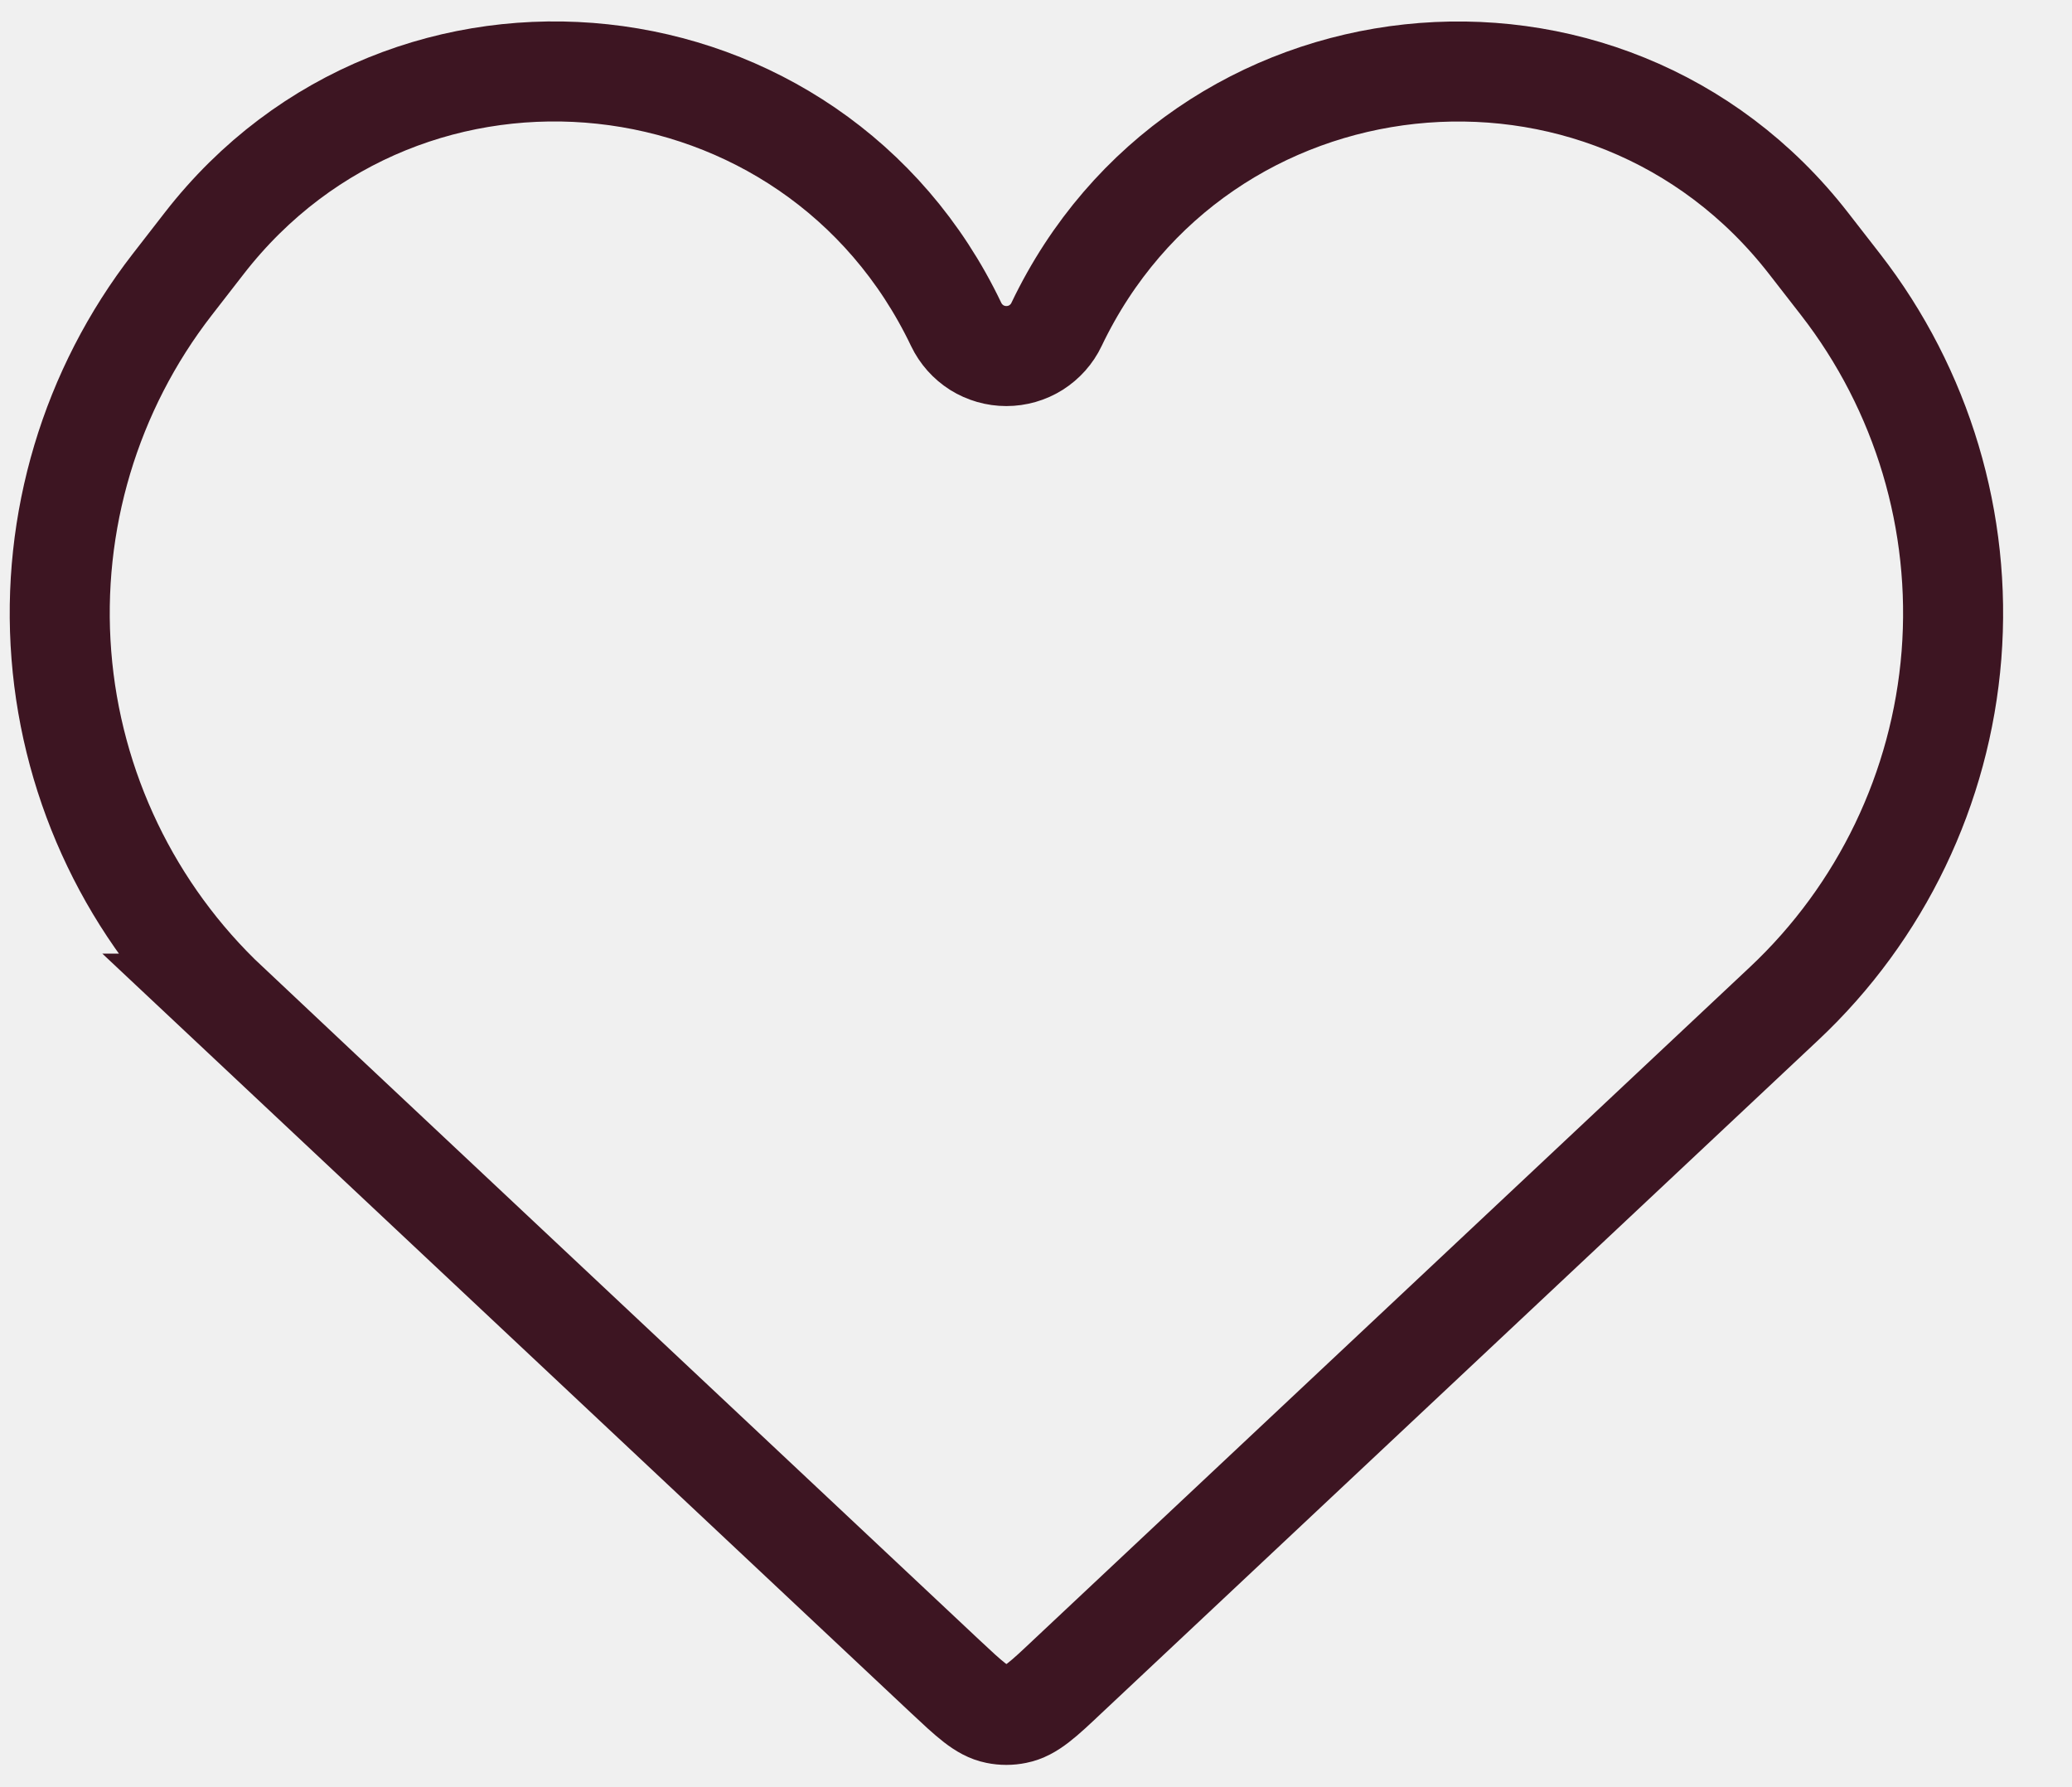
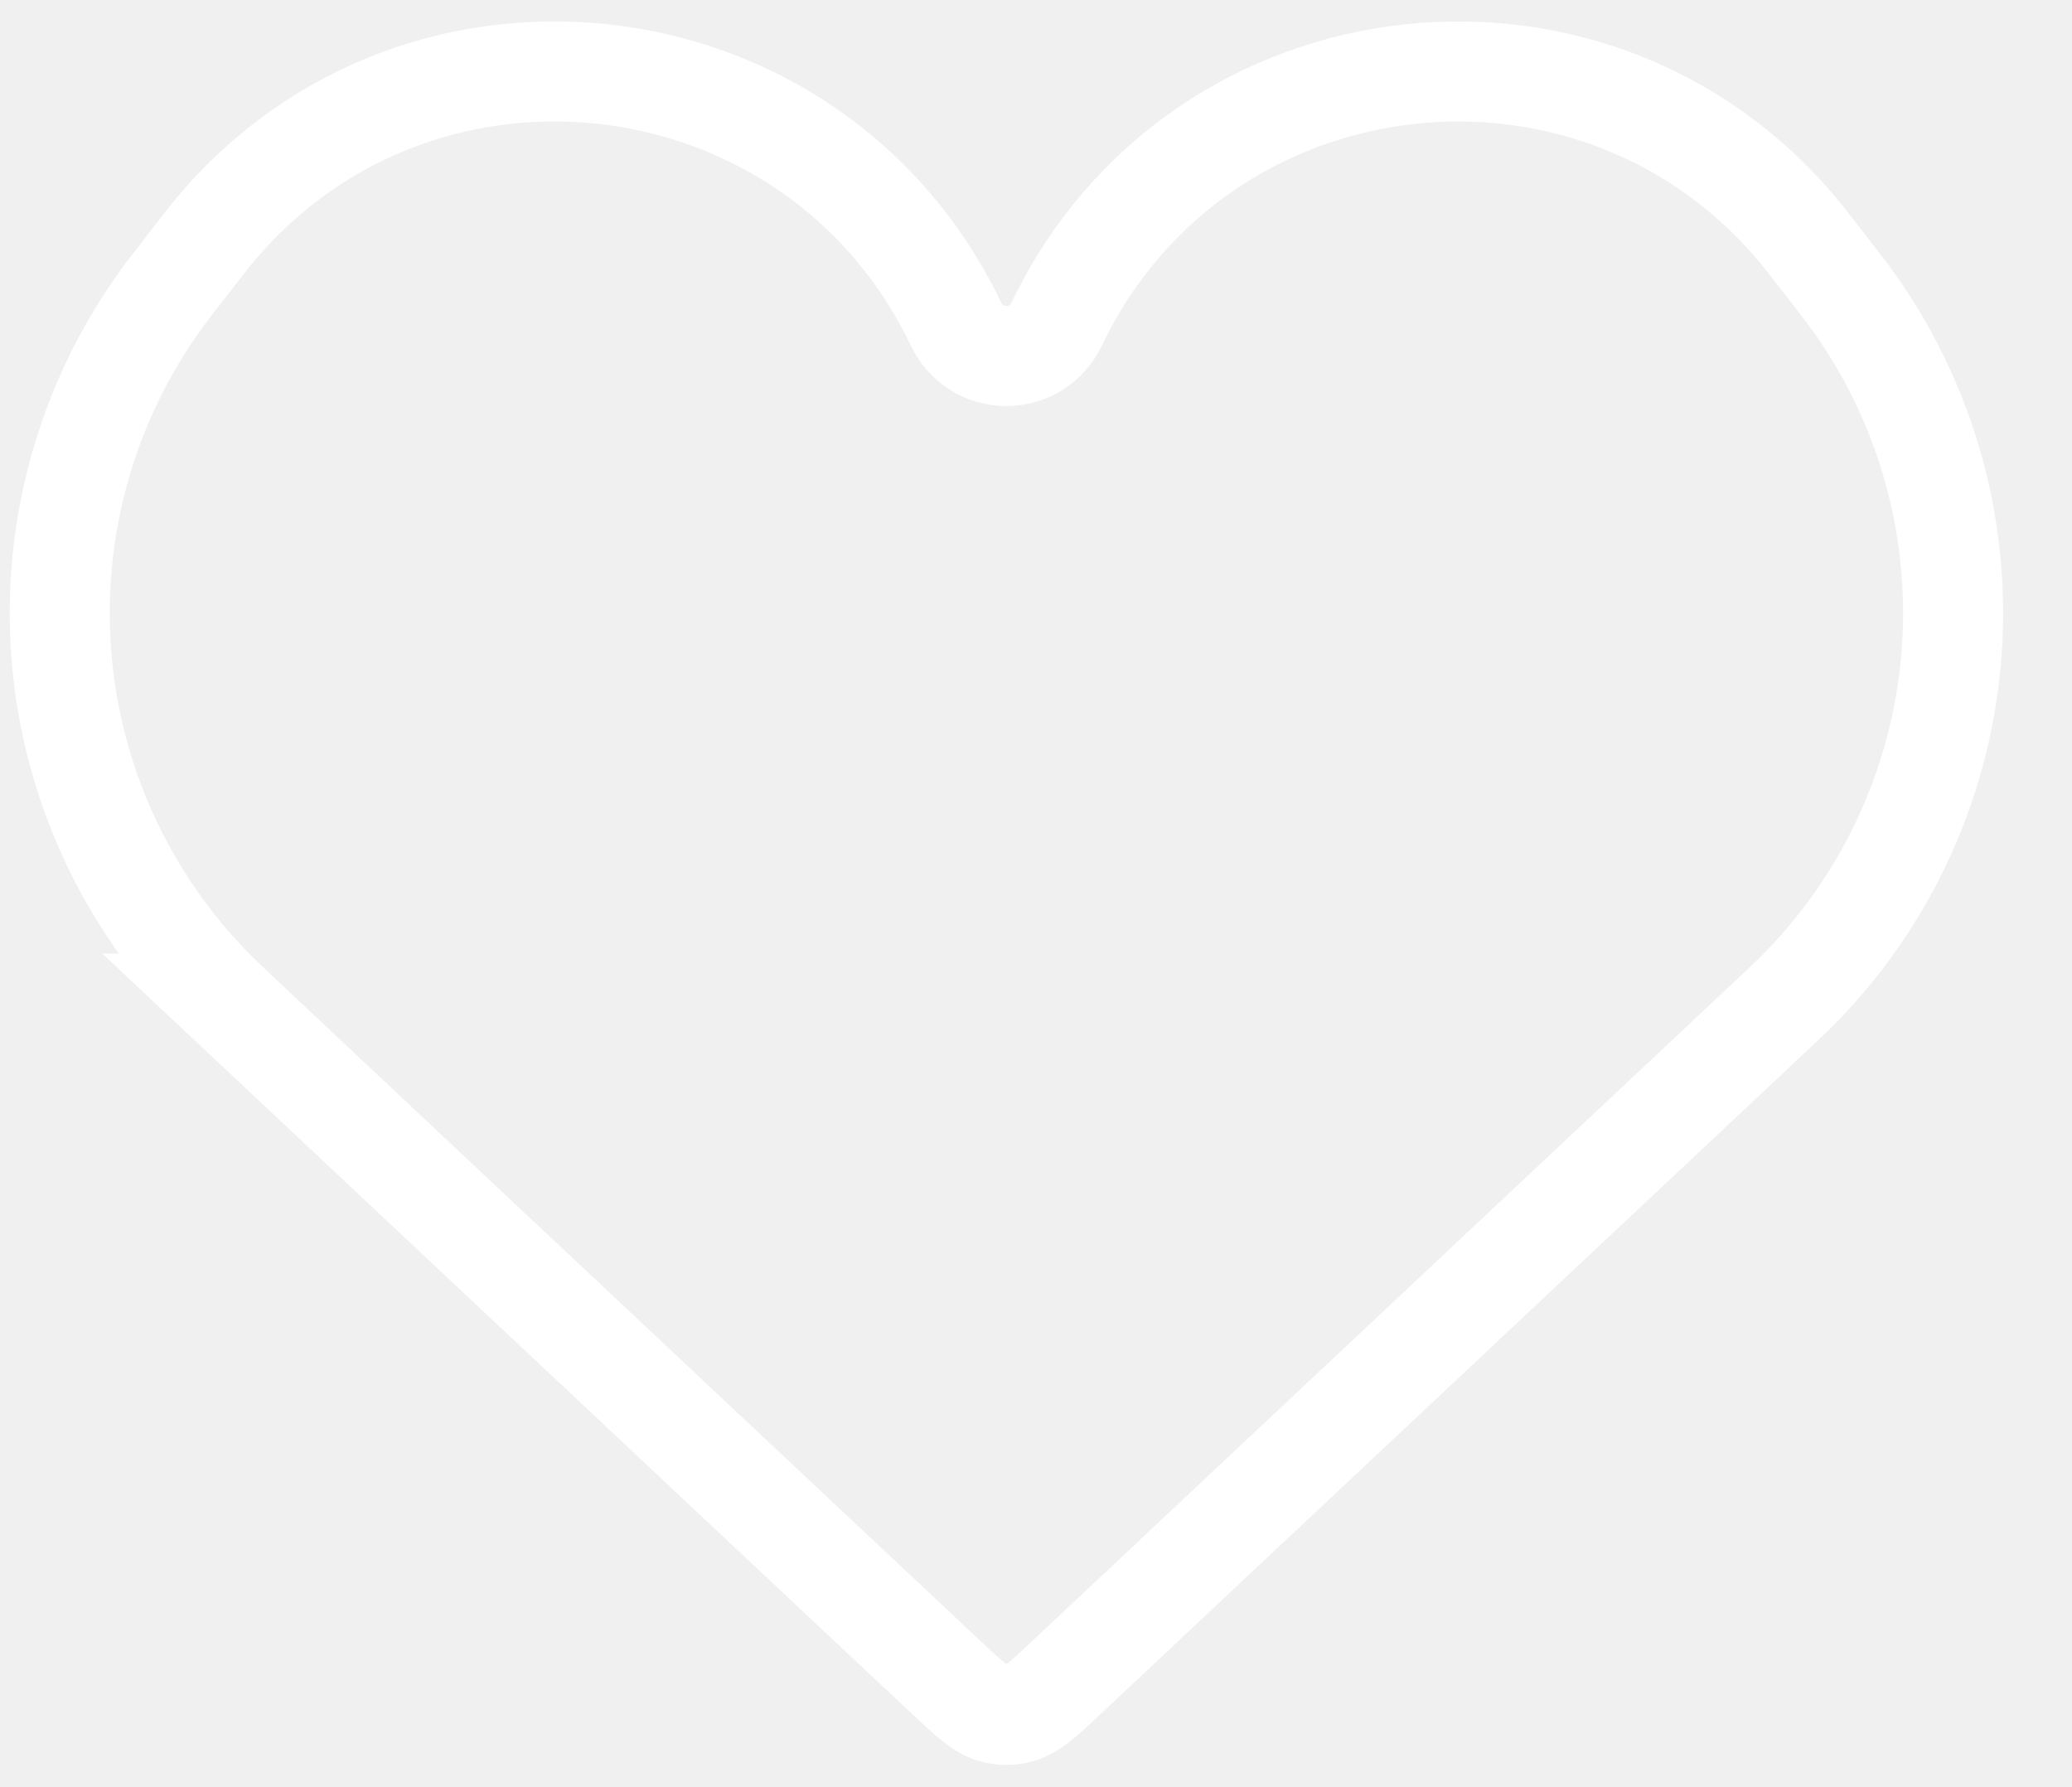
<svg xmlns="http://www.w3.org/2000/svg" width="29" height="25" viewBox="0 0 29 25" fill="none">
-   <path d="M3.2 14.046L13.225 23.459C13.571 23.783 13.744 23.946 13.945 23.986C14.037 24.005 14.132 24.005 14.224 23.986C14.428 23.946 14.6 23.785 14.945 23.459L24.969 14.047C26.331 12.769 27.166 11.029 27.313 9.168C27.459 7.306 26.906 5.457 25.761 3.982L25.314 3.407C22.476 -0.248 16.781 0.364 14.787 4.541C14.724 4.674 14.624 4.785 14.5 4.864C14.376 4.942 14.232 4.983 14.085 4.983C13.938 4.983 13.795 4.942 13.67 4.864C13.546 4.785 13.447 4.674 13.383 4.541C11.389 0.364 5.694 -0.25 2.857 3.407L2.41 3.983C1.266 5.458 0.713 7.307 0.859 9.168C1.005 11.028 1.841 12.768 3.201 14.046H3.2Z" stroke="#3d1522" stroke-width="1.4" />
+   <path d="M3.2 14.046L13.225 23.459C13.571 23.783 13.744 23.946 13.945 23.986C14.037 24.005 14.132 24.005 14.224 23.986C14.428 23.946 14.6 23.785 14.945 23.459L24.969 14.047C26.331 12.769 27.166 11.029 27.313 9.168C27.459 7.306 26.906 5.457 25.761 3.982L25.314 3.407C22.476 -0.248 16.781 0.364 14.787 4.541C14.724 4.674 14.624 4.785 14.5 4.864C14.376 4.942 14.232 4.983 14.085 4.983C13.938 4.983 13.795 4.942 13.67 4.864C13.546 4.785 13.447 4.674 13.383 4.541C11.389 0.364 5.694 -0.25 2.857 3.407L2.41 3.983C1.266 5.458 0.713 7.307 0.859 9.168C1.005 11.028 1.841 12.768 3.201 14.046H3.2Z" stroke="white" stroke-width="1.4" />
</svg>
